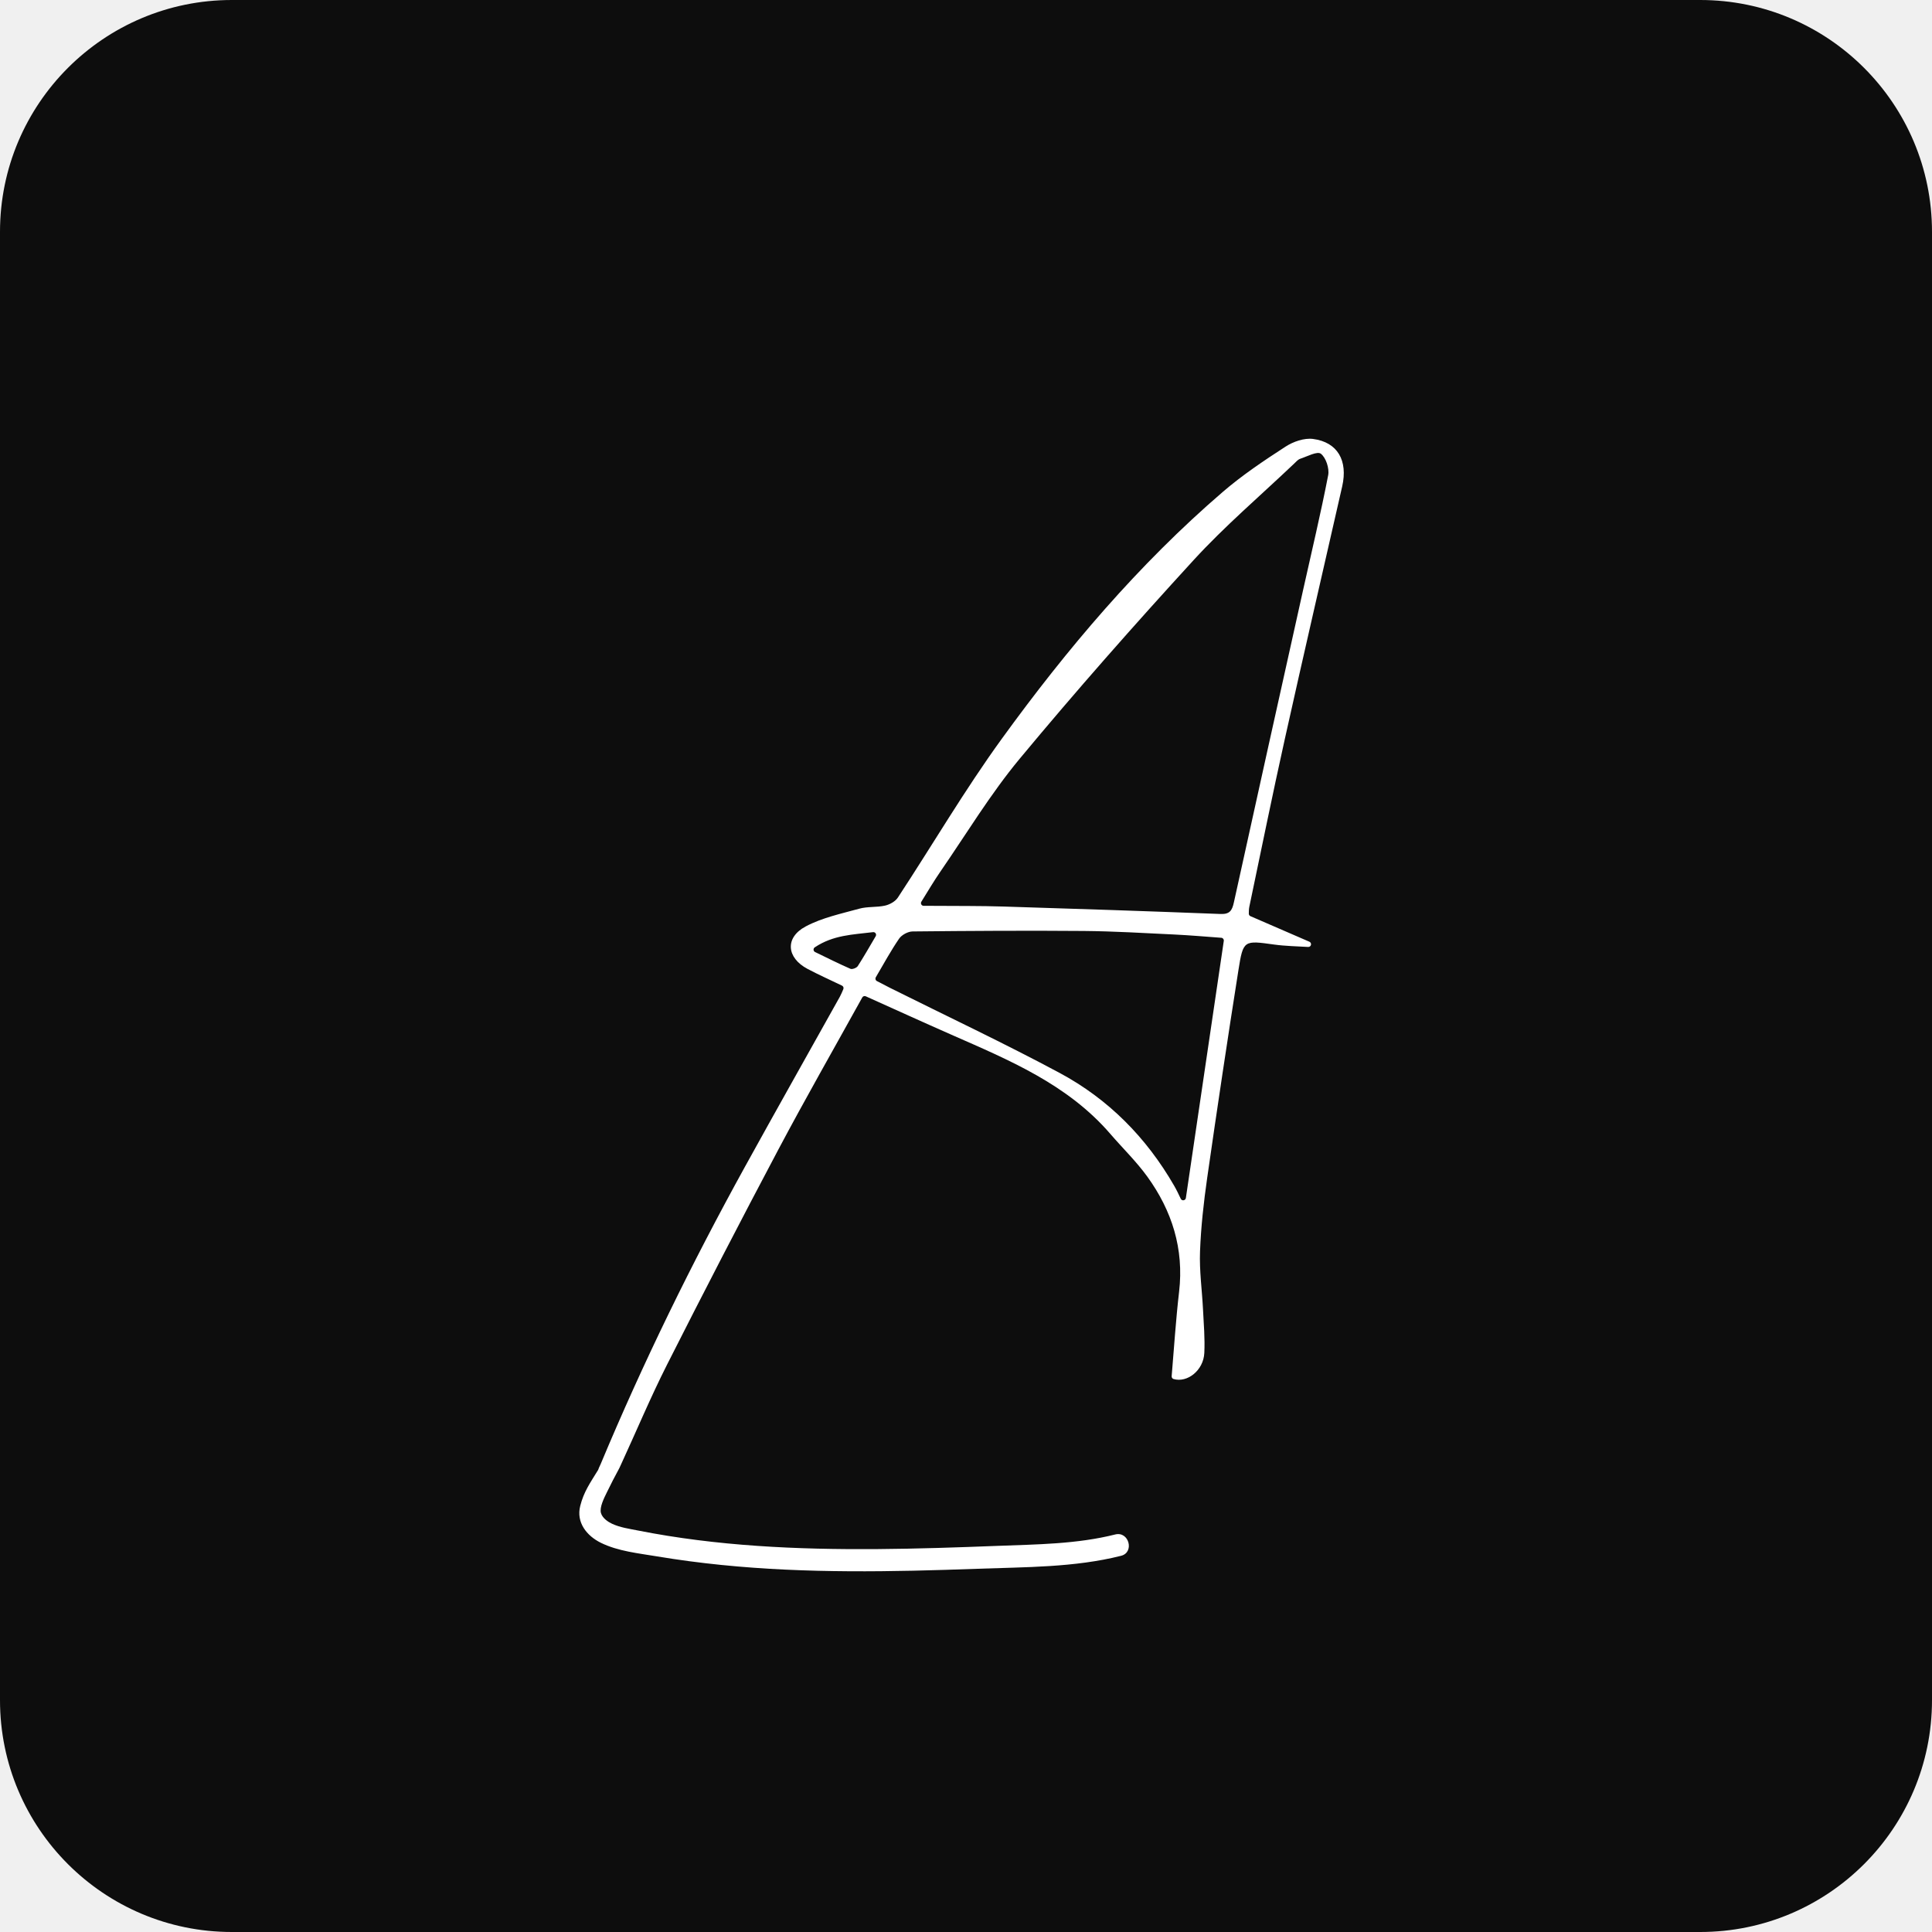
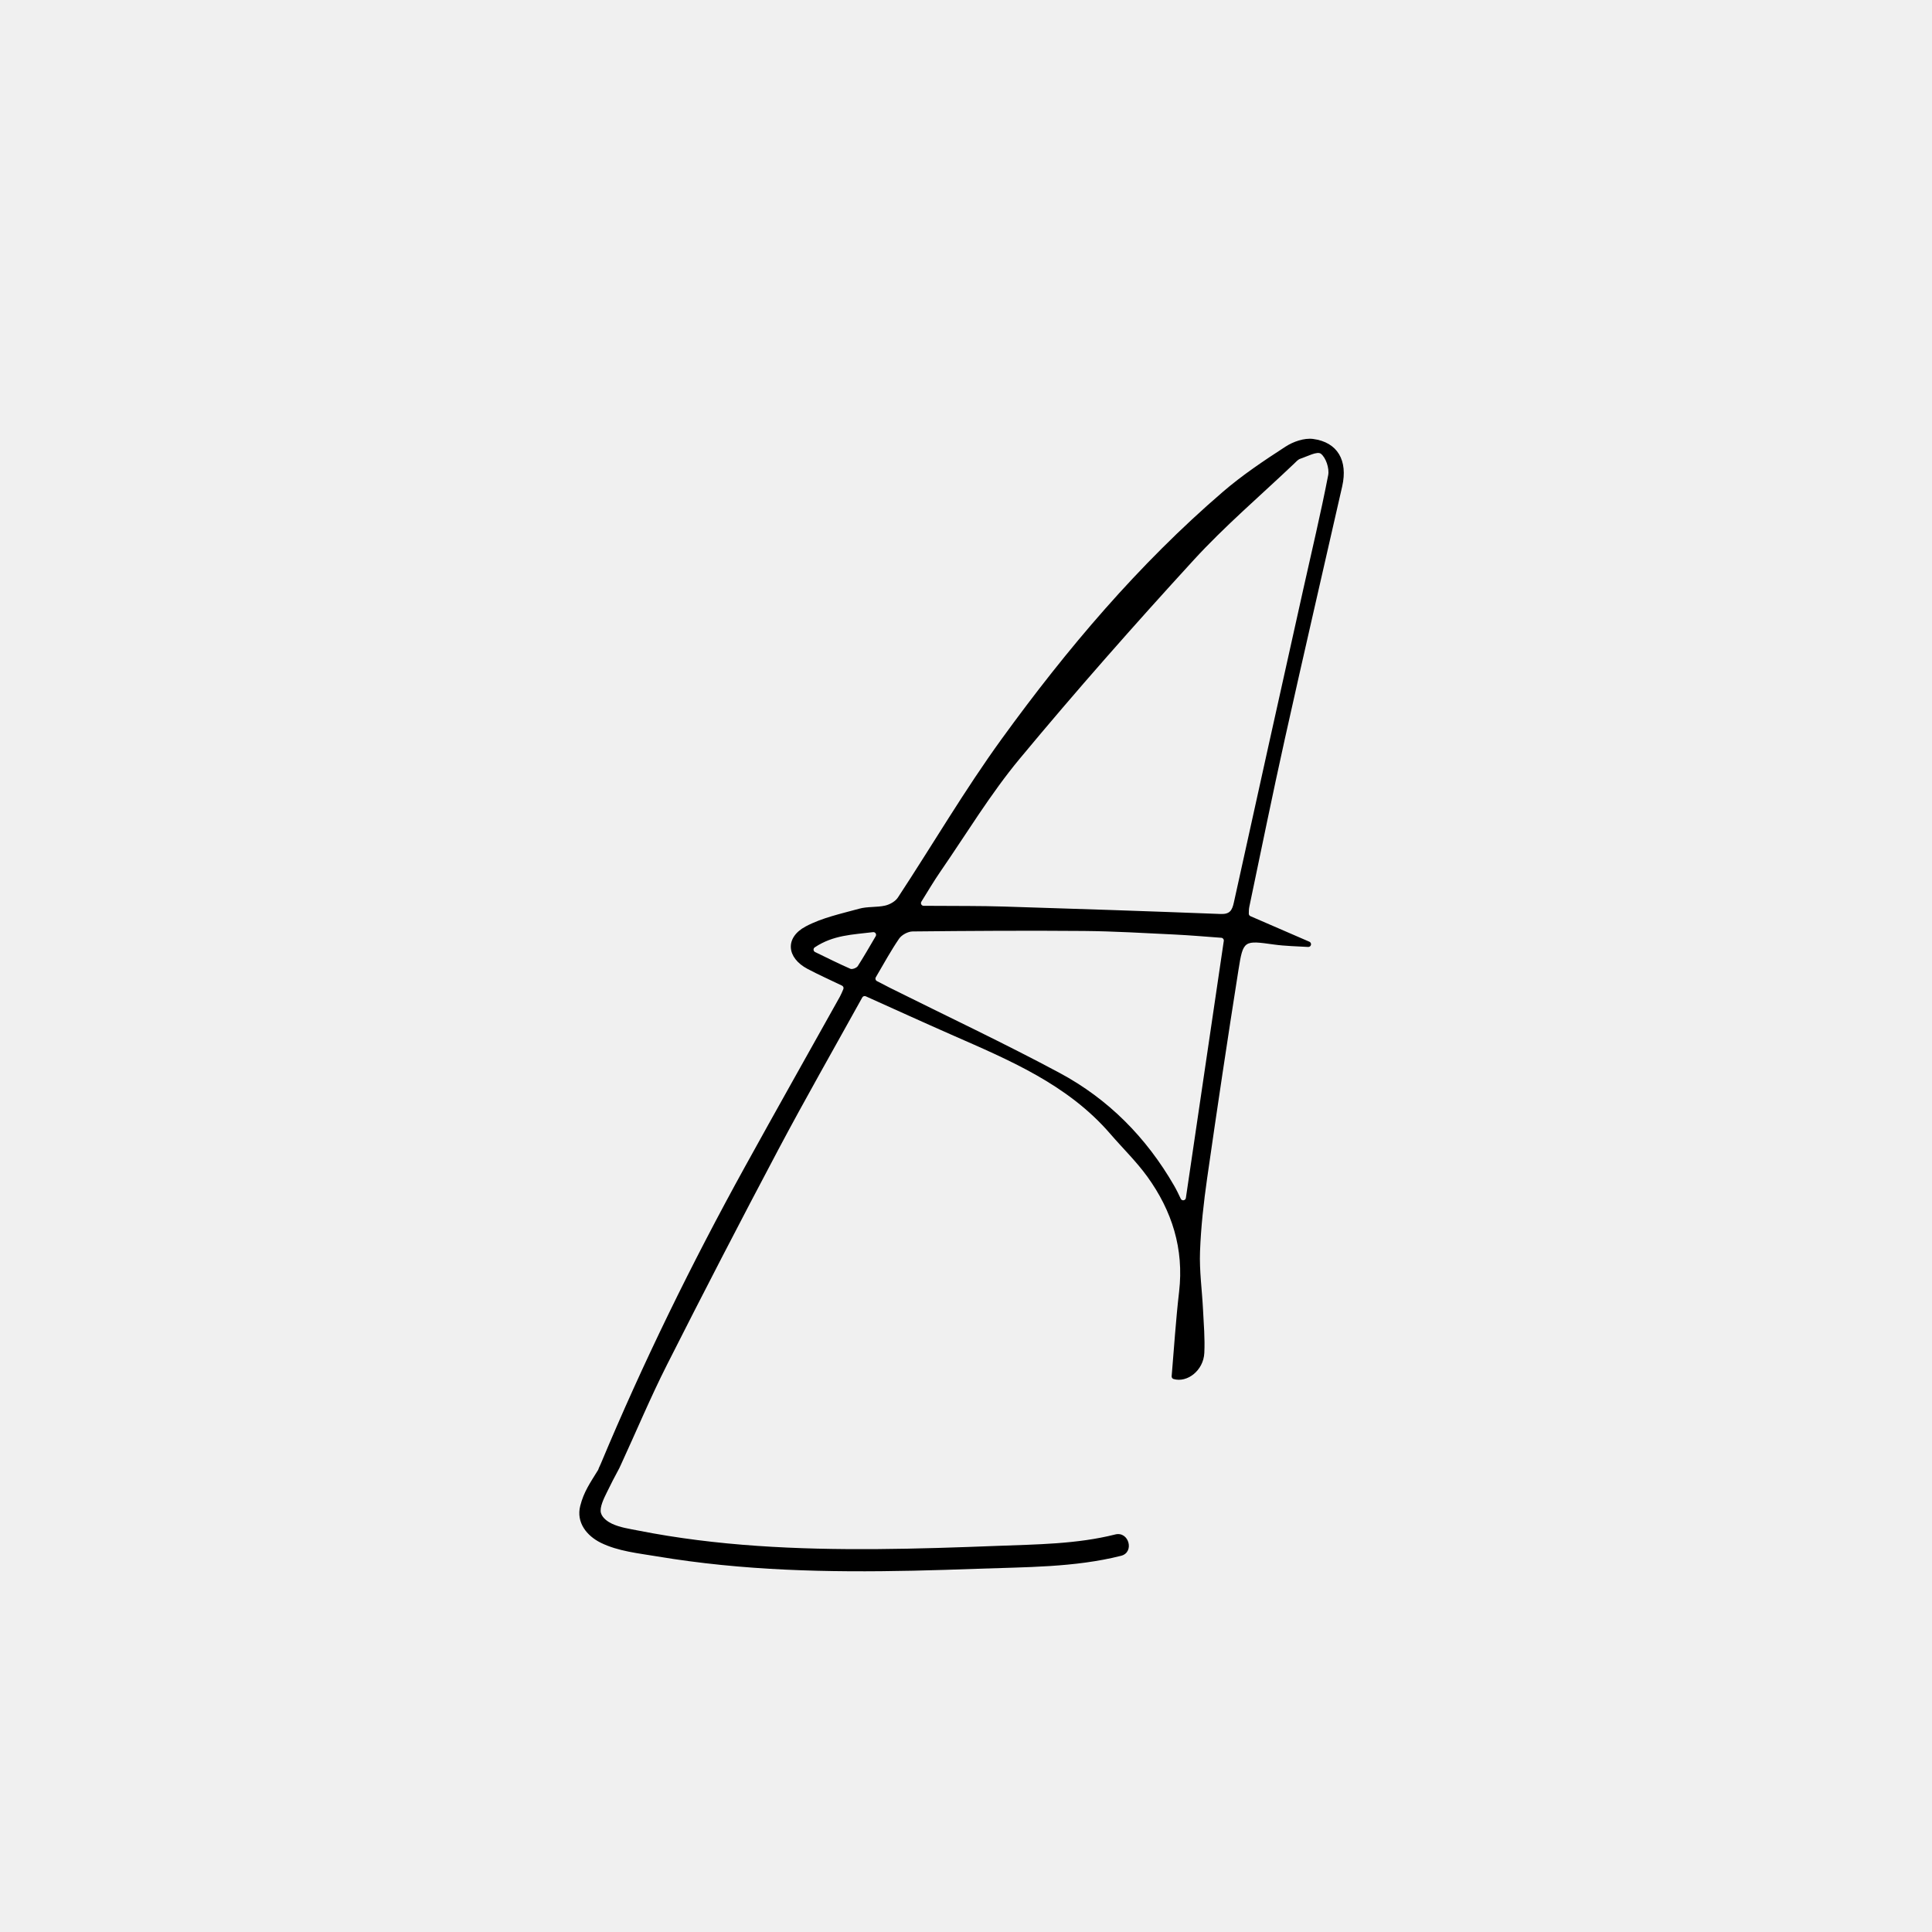
<svg xmlns="http://www.w3.org/2000/svg" viewBox="0 0 100 100" fill="none">
-   <rect width="100" height="100" rx="12" fill="#0d0d0d" />
  <g transform="translate(50, 50) scale(0.045) translate(-950, -900)">
-     <path d="m 0,0 c -1.536,-7.017 -3.569,-10.286 -11.541,-9.966 -62.361,2.423 -124.743,4.503 -187.126,6.423 -19.921,0.617 -39.864,0.435 -59.807,0.594 -2.696,0.034 -5.392,0.03 -9.128,0.026 -1.831,-0.002 -2.953,2.016 -1.987,3.572 5.961,9.596 10.877,17.919 16.331,25.842 22.565,32.708 43.231,67.063 68.504,97.485 48.493,58.422 98.792,115.405 150.039,171.359 27.014,29.485 57.663,55.588 86.685,83.199 1.649,1.554 3.276,3.52 5.286,4.206 6.03,1.988 14.658,6.72 17.775,4.343 4.381,-3.36 7.453,-12.686 6.324,-18.492 C 74.986,335.632 67.148,302.969 59.876,270.215 39.842,180.159 19.785,90.102 0,0 m -41.408,-254.959 c -0.338,-2.287 -3.439,-2.75 -4.422,-0.657 -1.8,3.835 -3.622,7.651 -5.734,11.298 -23.986,41.623 -56.826,74.742 -98.656,97.188 -48.018,25.759 -97.368,48.959 -146.154,73.302 -3.694,1.859 -7.355,3.786 -11.592,5.994 -1.185,0.618 -1.61,2.109 -0.933,3.261 7.019,11.956 13.031,22.986 20.069,33.282 2.259,3.314 7.679,6.217 11.677,6.263 49.26,0.502 98.542,0.822 147.803,0.411 25.929,-0.229 51.858,-1.806 77.763,-3.04 13.712,-0.667 27.402,-1.86 40.753,-2.837 1.352,-0.099 2.331,-1.326 2.134,-2.667 -10.932,-74.218 -21.762,-147.637 -32.708,-221.798 m -283.04,200.034 c -1.039,-1.6 -4.788,-3.017 -6.347,-2.332 -9.545,4.176 -18.904,8.842 -30.485,14.463 -1.634,0.793 -1.773,3.058 -0.26,4.064 16.016,10.649 32.521,10.919 50.26,13.096 1.918,0.236 3.275,-1.829 2.299,-3.497 -5.627,-9.613 -10.356,-17.835 -15.467,-25.794 m -223.924,-434.507 c -7.102,-11.596 -12.378,-18.856 -15.496,-31.144 -3.642,-14.346 5.639,-25.89 17.881,-31.89 14.822,-7.265 32.37,-9.005 48.447,-11.69 18.354,-3.066 36.82,-5.491 55.33,-7.366 73.438,-7.443 147.399,-5.99 221.046,-3.298 41.219,1.507 83.586,1.033 123.848,11.181 11.776,2.968 6.787,21.387 -5.016,18.412 -33.237,-8.377 -67.773,-8.539 -101.81,-9.856 -34.474,-1.333 -68.96,-2.51 -103.461,-2.766 -69.044,-0.512 -138.496,2.574 -206.399,16.018 -7.507,1.487 -15.458,2.573 -22.462,5.852 -3.425,1.604 -8.167,4.755 -9.5,9.125 -1.507,4.937 2.778,13.253 4.952,17.726 3.352,6.898 7.021,14.068 10.842,21.078 0.002,0.003 0.002,0.007 0.003,0.011 0.429,0.907 0.853,1.818 1.27,2.717 13.303,28.845 25.568,58.194 39.864,86.491 31.418,62.148 63.399,124.022 96.013,185.552 23.209,43.75 47.778,86.767 72.454,131.308 0.588,1.061 1.899,1.495 3.006,0.998 25.808,-11.602 49.735,-22.517 73.811,-33.106 49.78,-21.92 100.192,-42.72 137.188,-85.622 10.616,-12.32 22.405,-23.726 31.914,-36.869 21.231,-29.394 31.688,-62.171 27.397,-99.222 -2.822,-24.228 -4.352,-48.588 -6.419,-72.907 -0.093,-1.09 0.577,-2.121 1.627,-2.43 11.842,-3.481 25.812,7.391 26.542,22.446 0.61,12.48 -0.496,25.074 -1.129,37.6 -0.836,16.663 -3.207,33.371 -2.575,49.965 0.791,21.189 3.163,42.377 6.166,63.383 8.583,59.885 17.55,119.724 26.99,179.473 4.088,25.897 4.767,25.531 30.672,21.942 9.736,-1.349 19.631,-1.494 29.462,-2.09 1.142,-0.069 2.163,0.692 2.418,1.807 0.002,0.013 0.005,0.025 0.008,0.038 0.251,1.096 -0.314,2.215 -1.346,2.662 -16.659,7.226 -33.347,14.463 -50.872,22.055 -0.858,0.372 -1.417,1.22 -1.413,2.154 0.009,1.659 0.011,3.857 0.445,5.968 10.164,48.411 19.989,96.868 30.717,145.142 16.127,72.571 32.93,144.982 49.395,217.484 5.06,22.263 -3.907,38.148 -25.16,40.937 -7.612,0.983 -17.076,-2.309 -23.784,-6.674 C 25.906,381.094 7.295,368.66 -9.486,354.214 -82.258,291.632 -144.076,218.627 -200.315,141.028 -232.252,96.982 -259.897,49.782 -289.824,4.251 c -2.214,-3.382 -6.957,-6.034 -10.999,-6.971 -7.273,-1.646 -15.178,-0.709 -22.338,-2.674 -15.675,-4.343 -32.14,-7.795 -46.301,-15.36 -18.001,-9.623 -16.465,-26.971 1.649,-36.571 9.598,-5.061 19.494,-9.518 29.764,-14.447 1.127,-0.541 1.628,-1.887 1.136,-3.036 -1.028,-2.4 -1.893,-4.559 -3.007,-6.563 -27.284,-48.891 -54.816,-97.622 -81.852,-146.65 -45.917,-83.222 -87.724,-168.548 -124.426,-256.364 -0.445,-1.072 -1.017,-2.179 -1.514,-3.284 -10e-4,0 -0.004,0 -0.005,0" fill="#ffffff" fill-rule="nonzero" transform="matrix(1.333333,0,0,-1.333333,1258.116,826.8835)" />
+     <path d="m 0,0 c -1.536,-7.017 -3.569,-10.286 -11.541,-9.966 -62.361,2.423 -124.743,4.503 -187.126,6.423 -19.921,0.617 -39.864,0.435 -59.807,0.594 -2.696,0.034 -5.392,0.03 -9.128,0.026 -1.831,-0.002 -2.953,2.016 -1.987,3.572 5.961,9.596 10.877,17.919 16.331,25.842 22.565,32.708 43.231,67.063 68.504,97.485 48.493,58.422 98.792,115.405 150.039,171.359 27.014,29.485 57.663,55.588 86.685,83.199 1.649,1.554 3.276,3.52 5.286,4.206 6.03,1.988 14.658,6.72 17.775,4.343 4.381,-3.36 7.453,-12.686 6.324,-18.492 C 74.986,335.632 67.148,302.969 59.876,270.215 39.842,180.159 19.785,90.102 0,0 m -41.408,-254.959 c -0.338,-2.287 -3.439,-2.75 -4.422,-0.657 -1.8,3.835 -3.622,7.651 -5.734,11.298 -23.986,41.623 -56.826,74.742 -98.656,97.188 -48.018,25.759 -97.368,48.959 -146.154,73.302 -3.694,1.859 -7.355,3.786 -11.592,5.994 -1.185,0.618 -1.61,2.109 -0.933,3.261 7.019,11.956 13.031,22.986 20.069,33.282 2.259,3.314 7.679,6.217 11.677,6.263 49.26,0.502 98.542,0.822 147.803,0.411 25.929,-0.229 51.858,-1.806 77.763,-3.04 13.712,-0.667 27.402,-1.86 40.753,-2.837 1.352,-0.099 2.331,-1.326 2.134,-2.667 -10.932,-74.218 -21.762,-147.637 -32.708,-221.798 m -283.04,200.034 c -1.039,-1.6 -4.788,-3.017 -6.347,-2.332 -9.545,4.176 -18.904,8.842 -30.485,14.463 -1.634,0.793 -1.773,3.058 -0.26,4.064 16.016,10.649 32.521,10.919 50.26,13.096 1.918,0.236 3.275,-1.829 2.299,-3.497 -5.627,-9.613 -10.356,-17.835 -15.467,-25.794 m -223.924,-434.507 c -7.102,-11.596 -12.378,-18.856 -15.496,-31.144 -3.642,-14.346 5.639,-25.89 17.881,-31.89 14.822,-7.265 32.37,-9.005 48.447,-11.69 18.354,-3.066 36.82,-5.491 55.33,-7.366 73.438,-7.443 147.399,-5.99 221.046,-3.298 41.219,1.507 83.586,1.033 123.848,11.181 11.776,2.968 6.787,21.387 -5.016,18.412 -33.237,-8.377 -67.773,-8.539 -101.81,-9.856 -34.474,-1.333 -68.96,-2.51 -103.461,-2.766 -69.044,-0.512 -138.496,2.574 -206.399,16.018 -7.507,1.487 -15.458,2.573 -22.462,5.852 -3.425,1.604 -8.167,4.755 -9.5,9.125 -1.507,4.937 2.778,13.253 4.952,17.726 3.352,6.898 7.021,14.068 10.842,21.078 0.002,0.003 0.002,0.007 0.003,0.011 0.429,0.907 0.853,1.818 1.27,2.717 13.303,28.845 25.568,58.194 39.864,86.491 31.418,62.148 63.399,124.022 96.013,185.552 23.209,43.75 47.778,86.767 72.454,131.308 0.588,1.061 1.899,1.495 3.006,0.998 25.808,-11.602 49.735,-22.517 73.811,-33.106 49.78,-21.92 100.192,-42.72 137.188,-85.622 10.616,-12.32 22.405,-23.726 31.914,-36.869 21.231,-29.394 31.688,-62.171 27.397,-99.222 -2.822,-24.228 -4.352,-48.588 -6.419,-72.907 -0.093,-1.09 0.577,-2.121 1.627,-2.43 11.842,-3.481 25.812,7.391 26.542,22.446 0.61,12.48 -0.496,25.074 -1.129,37.6 -0.836,16.663 -3.207,33.371 -2.575,49.965 0.791,21.189 3.163,42.377 6.166,63.383 8.583,59.885 17.55,119.724 26.99,179.473 4.088,25.897 4.767,25.531 30.672,21.942 9.736,-1.349 19.631,-1.494 29.462,-2.09 1.142,-0.069 2.163,0.692 2.418,1.807 0.002,0.013 0.005,0.025 0.008,0.038 0.251,1.096 -0.314,2.215 -1.346,2.662 -16.659,7.226 -33.347,14.463 -50.872,22.055 -0.858,0.372 -1.417,1.22 -1.413,2.154 0.009,1.659 0.011,3.857 0.445,5.968 10.164,48.411 19.989,96.868 30.717,145.142 16.127,72.571 32.93,144.982 49.395,217.484 5.06,22.263 -3.907,38.148 -25.16,40.937 -7.612,0.983 -17.076,-2.309 -23.784,-6.674 C 25.906,381.094 7.295,368.66 -9.486,354.214 -82.258,291.632 -144.076,218.627 -200.315,141.028 -232.252,96.982 -259.897,49.782 -289.824,4.251 c -2.214,-3.382 -6.957,-6.034 -10.999,-6.971 -7.273,-1.646 -15.178,-0.709 -22.338,-2.674 -15.675,-4.343 -32.14,-7.795 -46.301,-15.36 -18.001,-9.623 -16.465,-26.971 1.649,-36.571 9.598,-5.061 19.494,-9.518 29.764,-14.447 1.127,-0.541 1.628,-1.887 1.136,-3.036 -1.028,-2.4 -1.893,-4.559 -3.007,-6.563 -27.284,-48.891 -54.816,-97.622 -81.852,-146.65 -45.917,-83.222 -87.724,-168.548 -124.426,-256.364 -0.445,-1.072 -1.017,-2.179 -1.514,-3.284 -10e-4,0 -0.004,0 -0.005,0" fill="#000000" fill-rule="nonzero" transform="matrix(1.333333,0,0,-1.333333,1258.116,826.8835)" />
  </g>
</svg>
